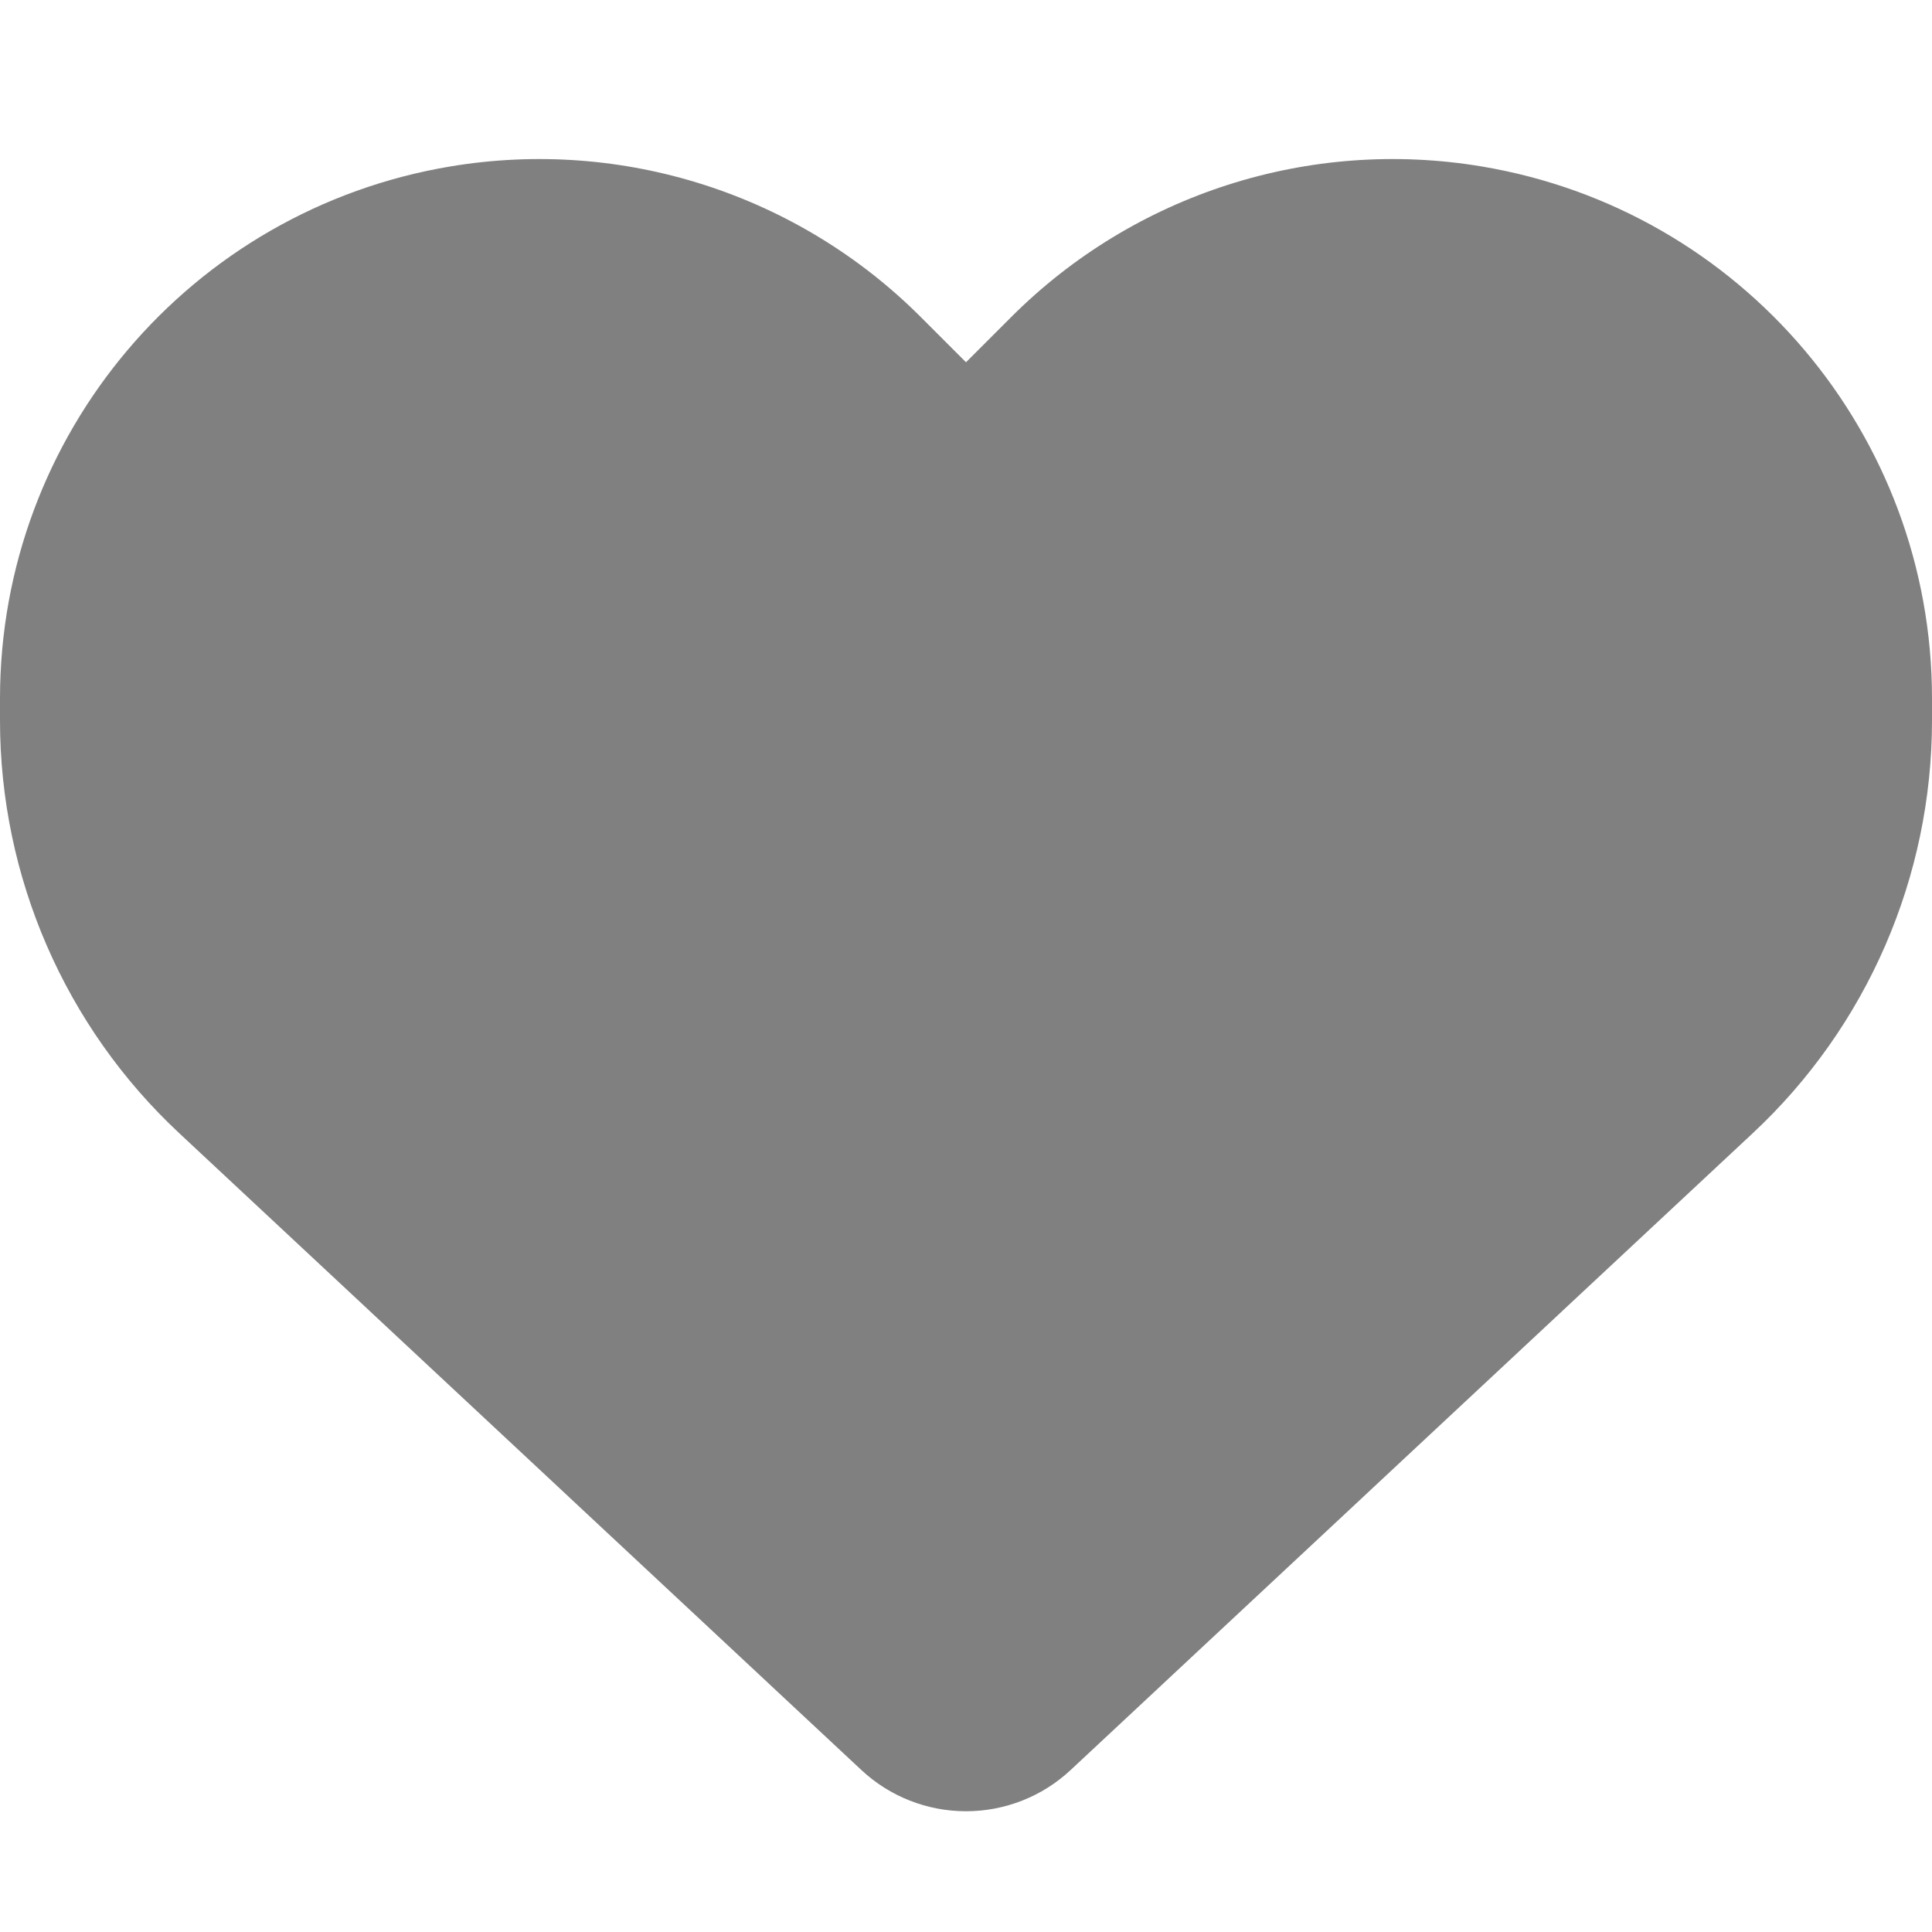
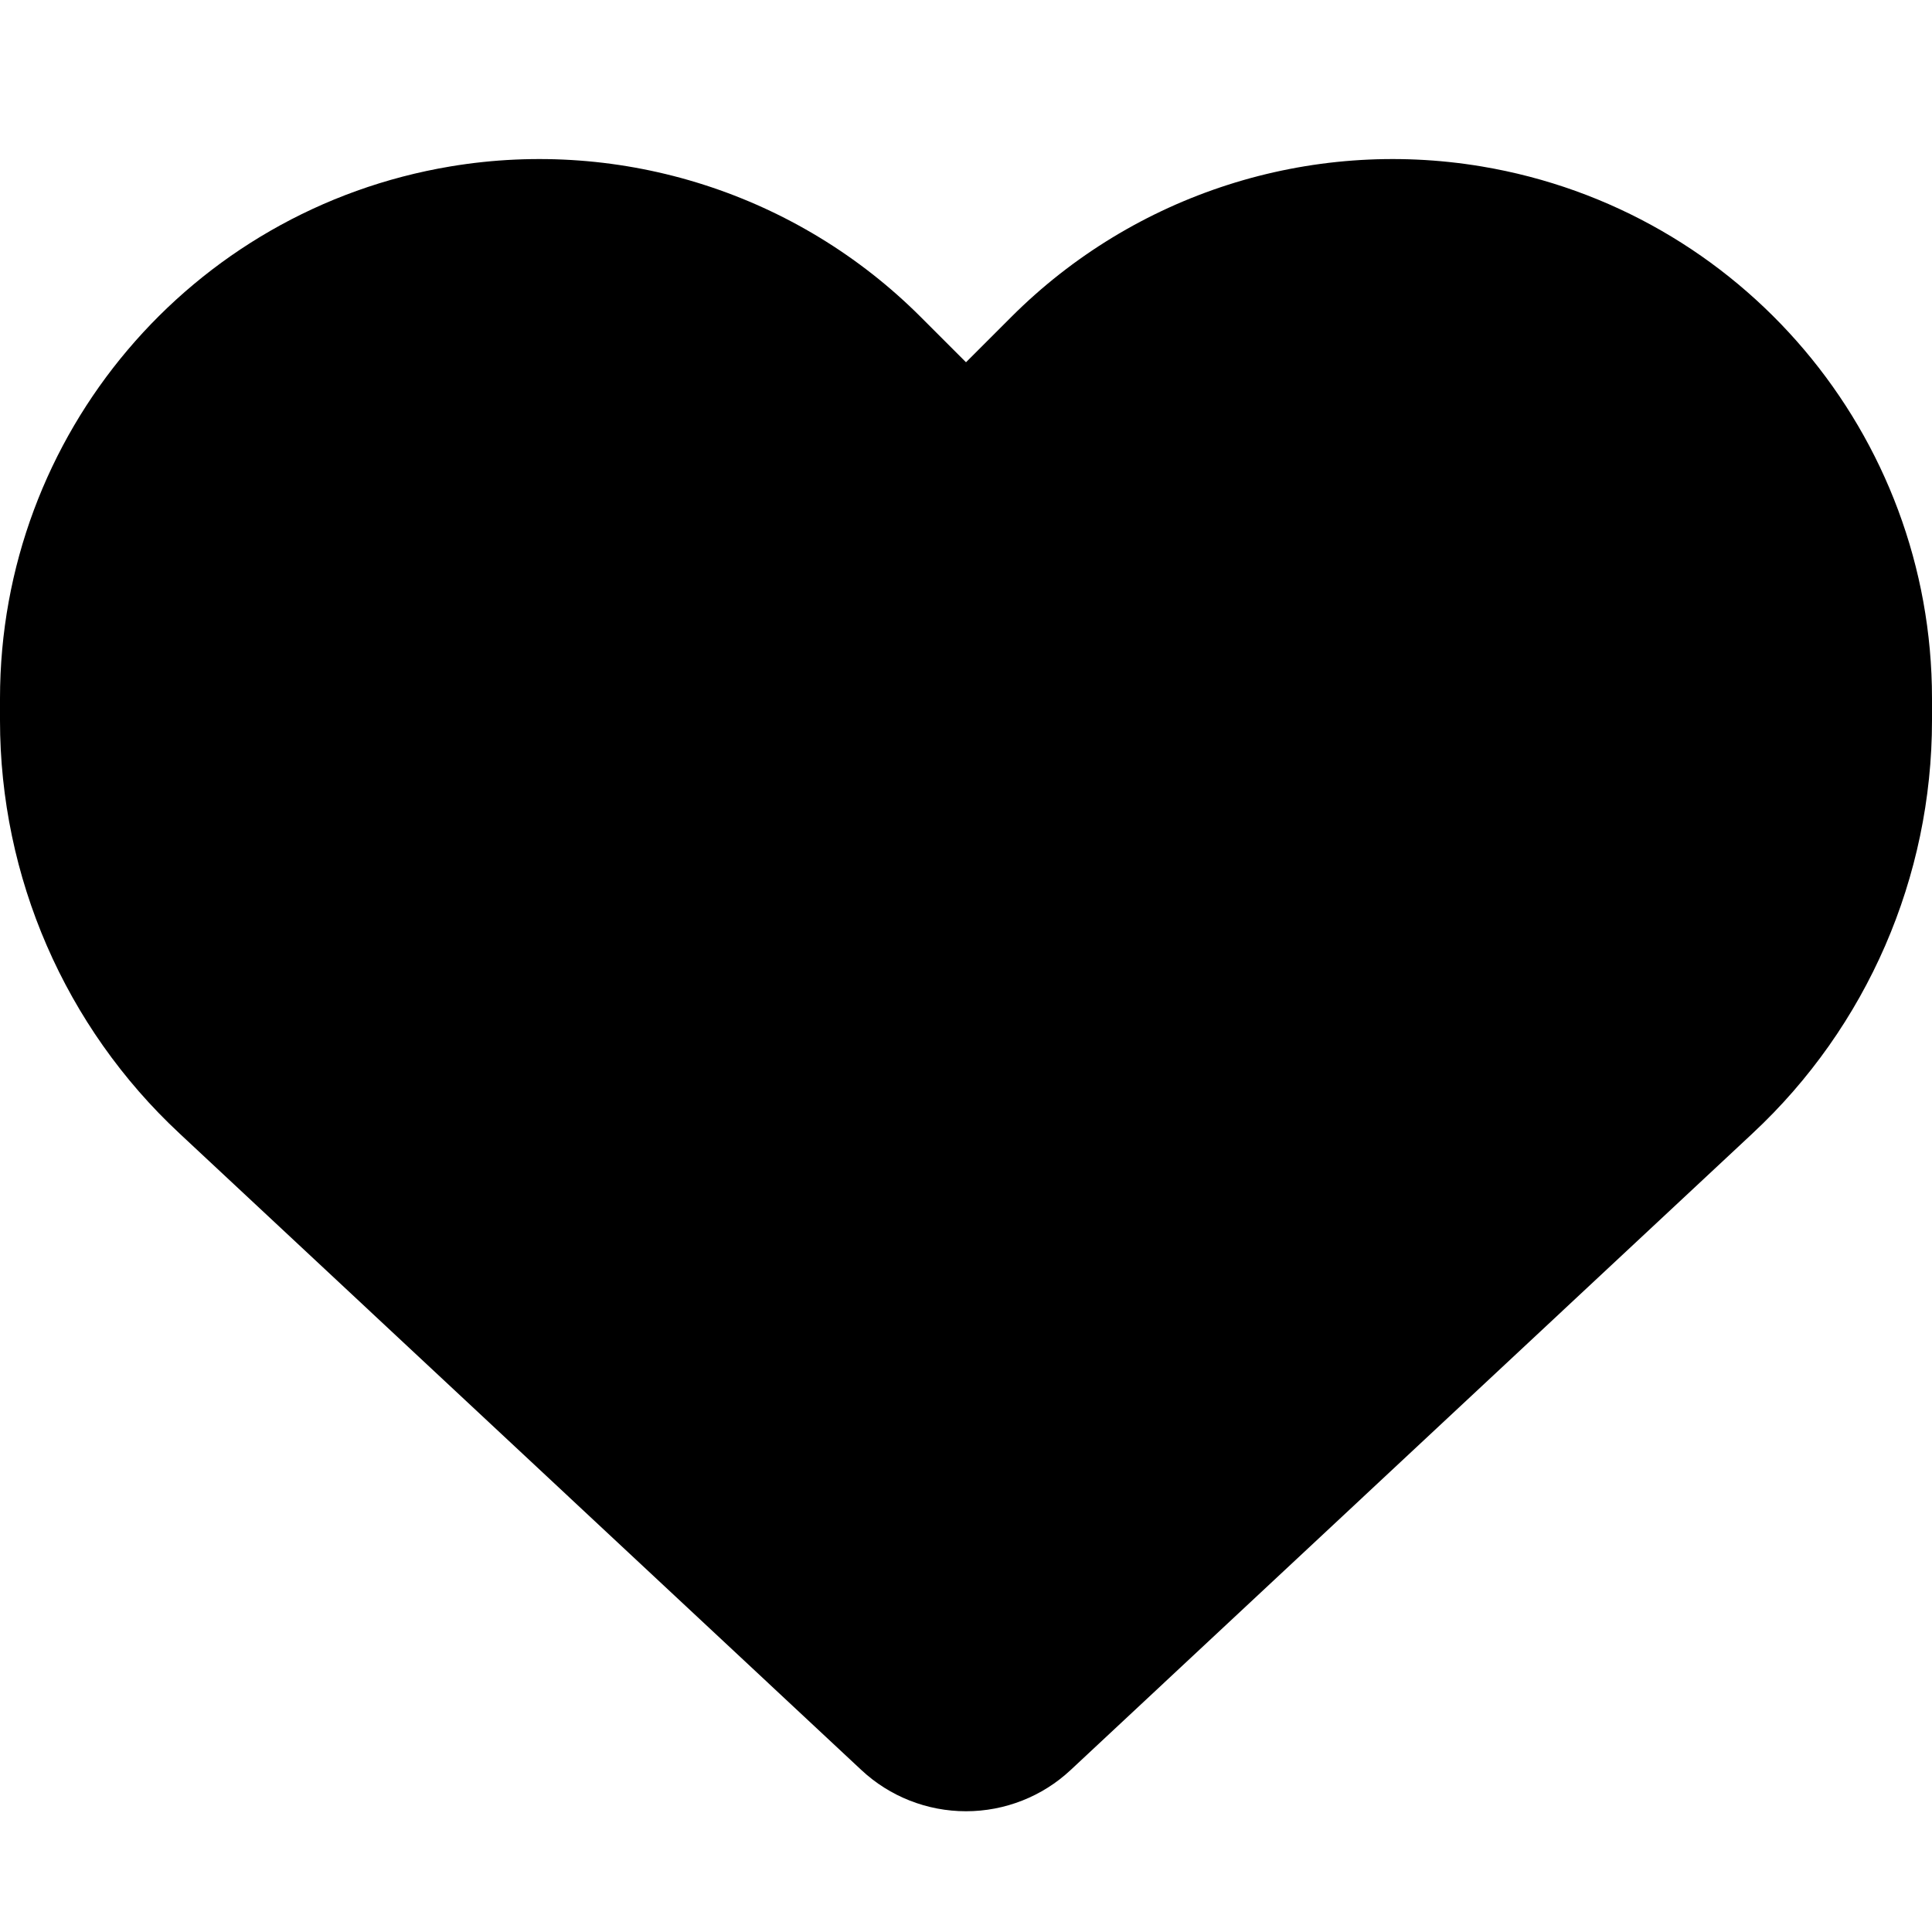
- <svg xmlns="http://www.w3.org/2000/svg" fill="grey" height="23" width="23" viewBox="0 0 512 512">
+ <svg xmlns="http://www.w3.org/2000/svg" height="23" width="23" viewBox="0 0 512 512">
  <path d="M47.6 300.4L228.3 469.1c7.5 7 17.4 10.9 27.7 10.9s20.2-3.9 27.7-10.9L464.4 300.4c30.4-28.3 47.6-68 47.6-109.5v-5.8c0-69.9-50.5-129.5-119.4-141C347 36.5 300.6 51.4 268 84L256 96 244 84c-32.6-32.6-79-47.5-124.6-39.9C50.5 55.6 0 115.2 0 185.1v5.8c0 41.5 17.2 81.2 47.6 109.5z" />
</svg>
